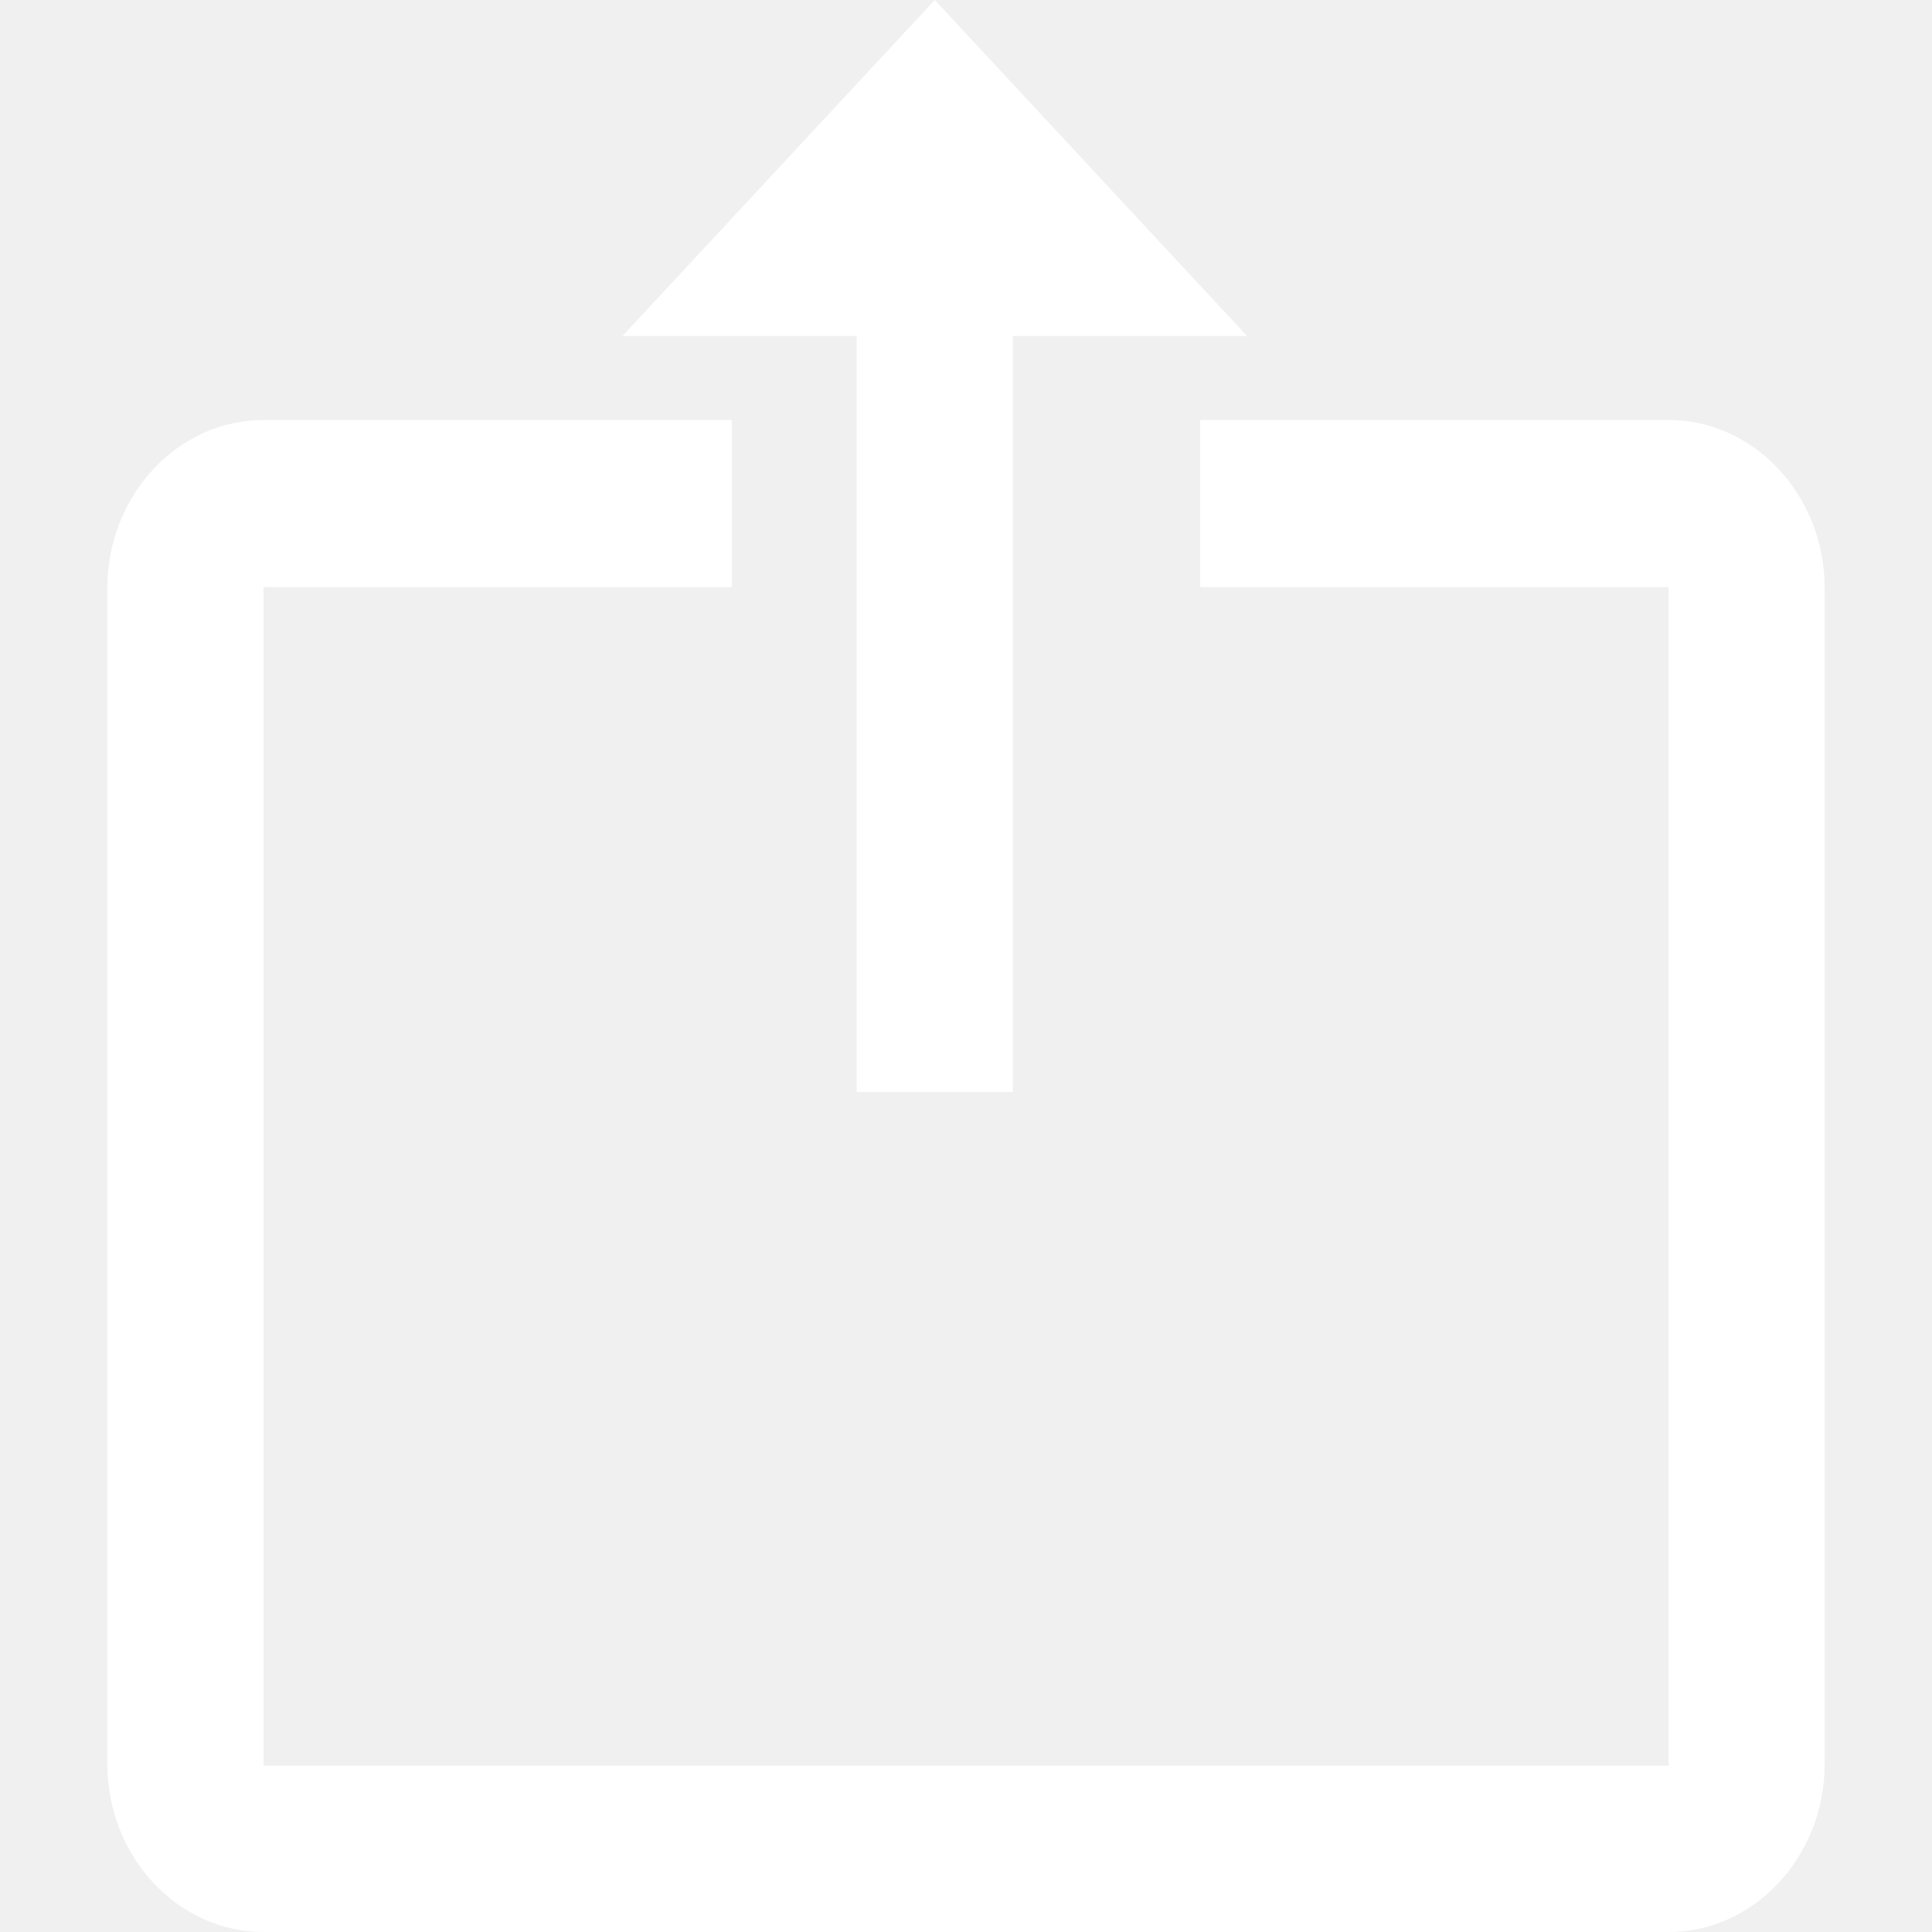
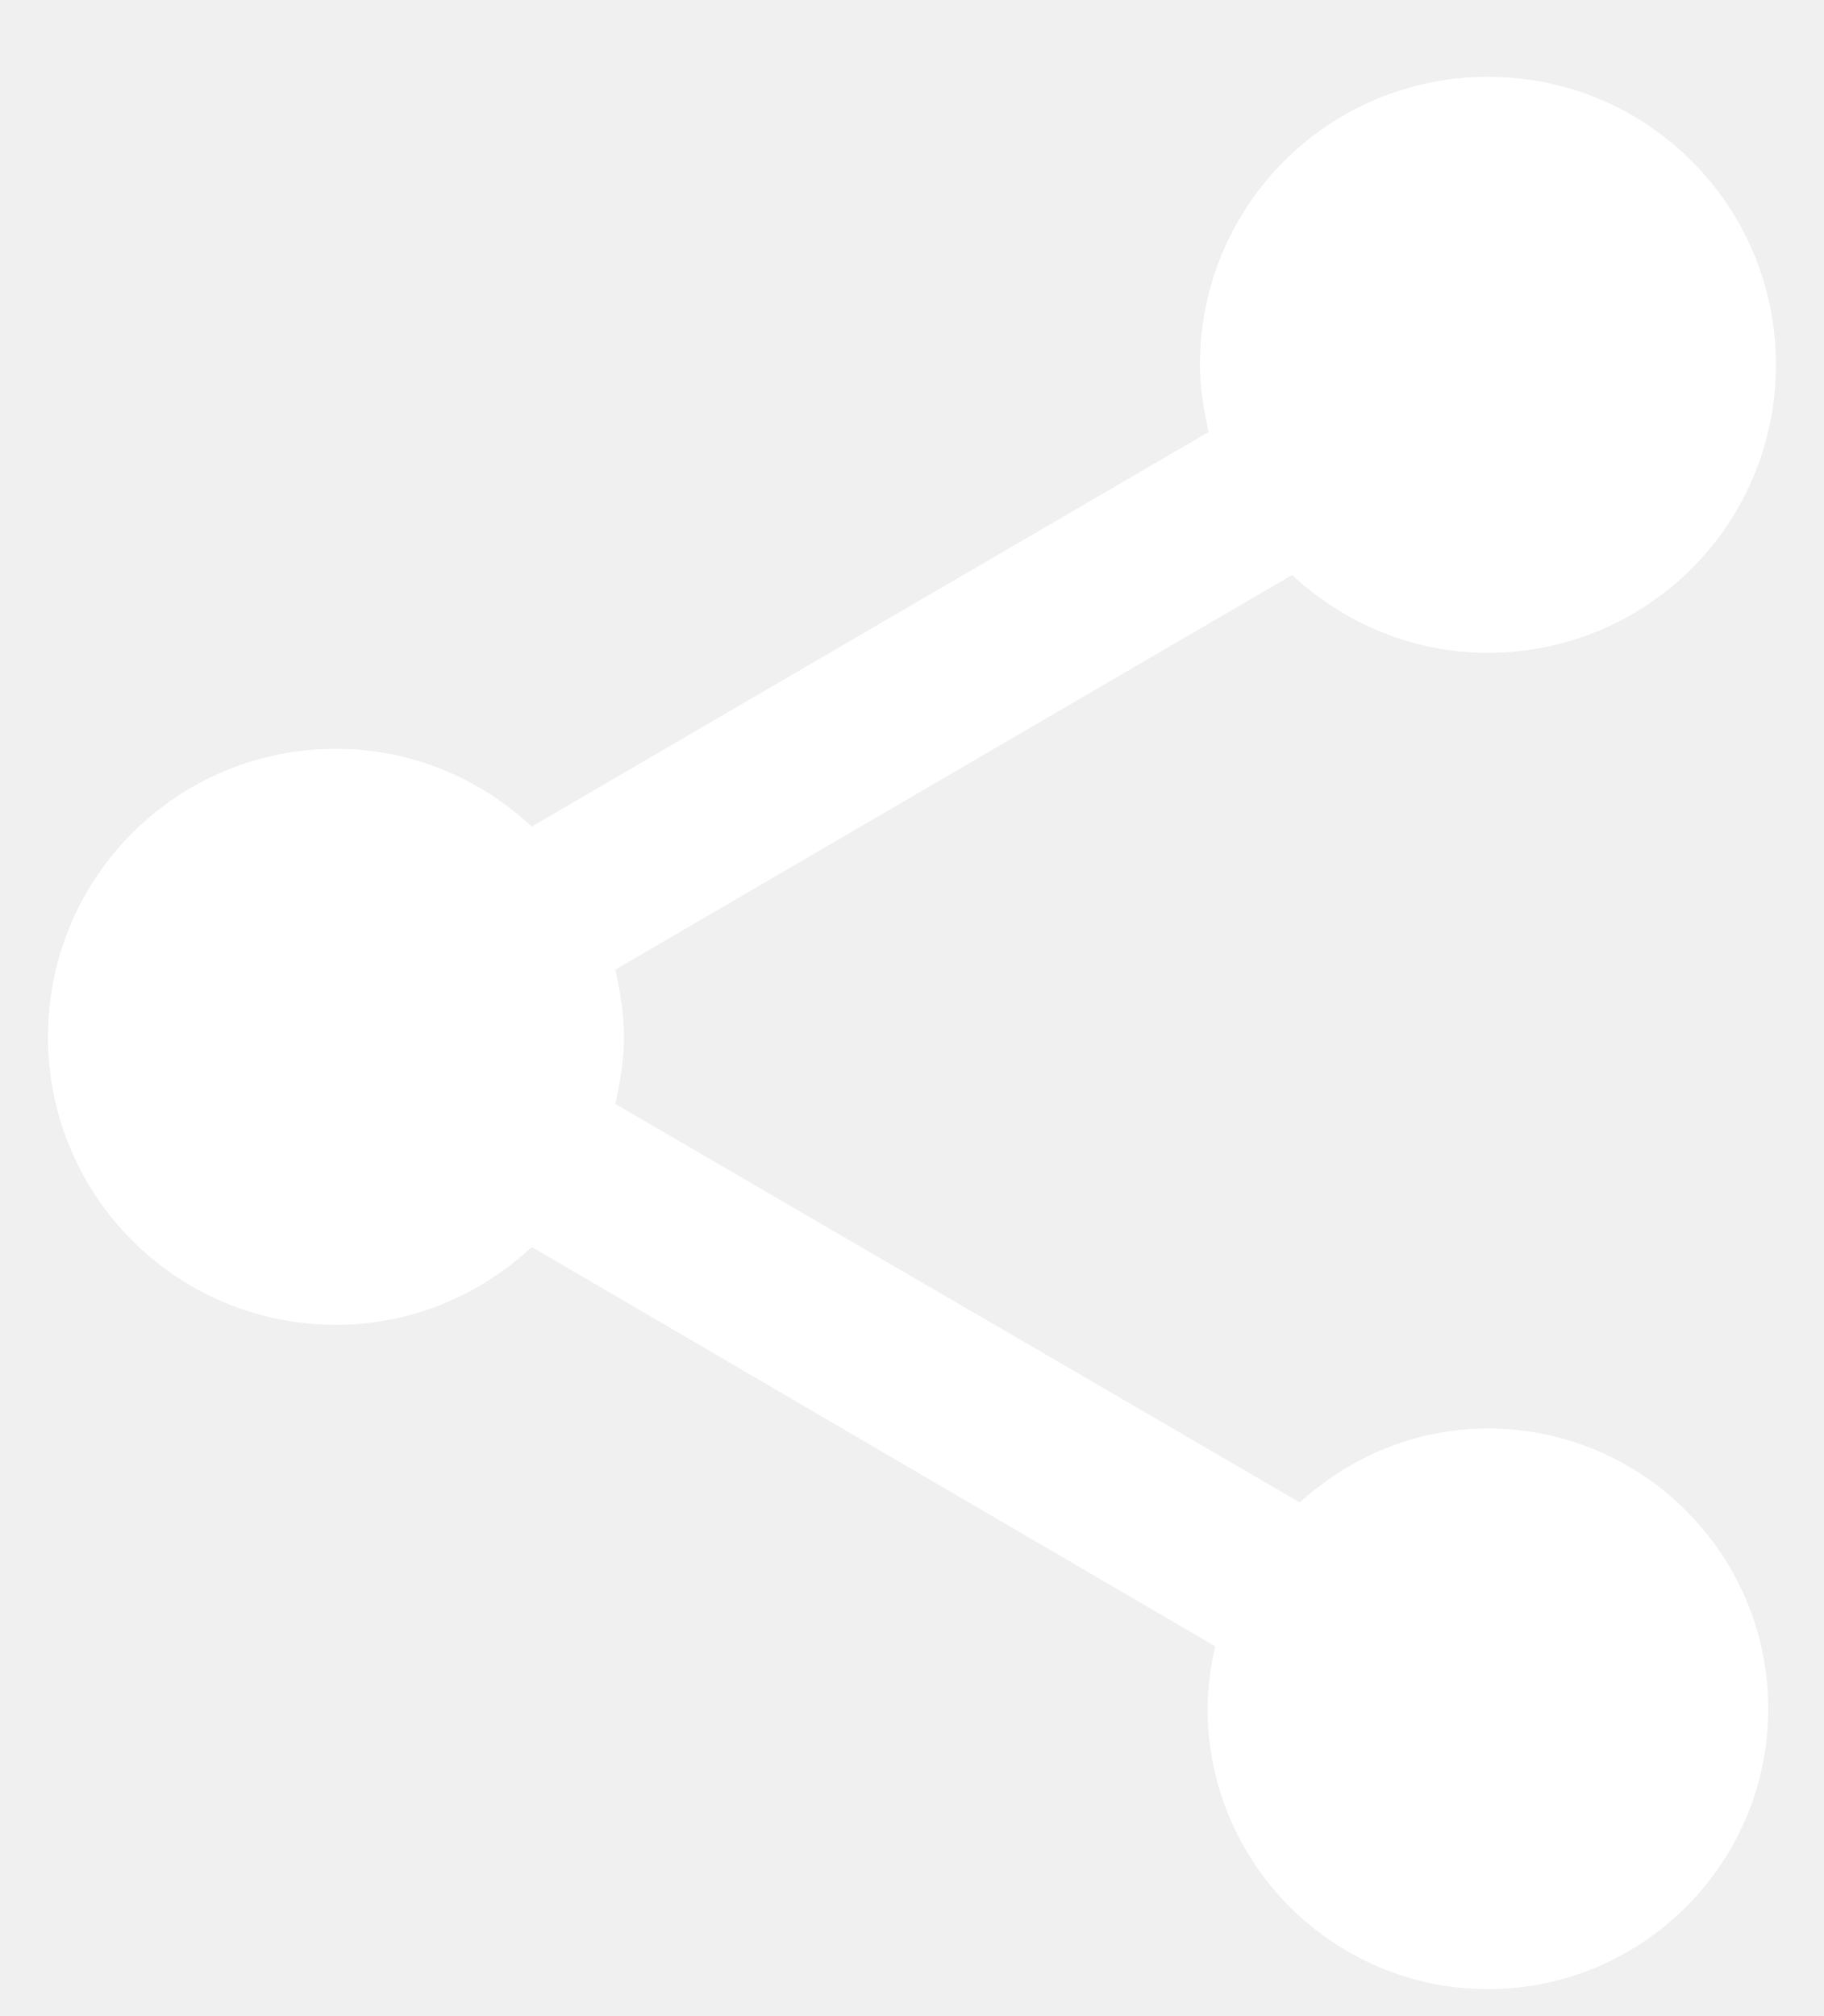
- <svg xmlns="http://www.w3.org/2000/svg" width="24" height="24" viewBox="0 0 16 18" fill="none">
-   <path fill-rule="evenodd" clip-rule="evenodd" d="M7.709 0L10.618 3.13H8.436V10.174H6.982V3.13H4.8L7.709 0ZM14.546 3.913H10.182V5.47H14.546V16.45H1.455V5.47H5.818V3.913H1.455C0.655 3.913 0 4.617 0 5.478V16.435C0 17.296 0.655 18 1.455 18H14.546C15.345 18 16 17.296 16 16.435V5.478C16 4.617 15.345 3.913 14.546 3.913V3.913Z" fill="white" />
+ <svg xmlns="http://www.w3.org/2000/svg" fill="none" height="21" viewBox="0 0 19 21" width="19">
+   <path d="m15.5 14.88c-.76 0-1.44.3-1.96.77l-7.13-4.15c.05-.23.09-.46.09-.7s-.04-.47-.09-.7l7.05-4.11c.54.5 1.25.81 2.04.81 1.66 0 3-1.34 3-3s-1.34-3-3-3-3 1.34-3 3c0 .24.04.47.09.7l-7.05 4.11c-.54-.5-1.25-.81-2.04-.81-1.66 0-3 1.34-3 3s1.34 3 3 3c.79 0 1.5-.31 2.04-.81l7.12 4.16c-.05.21-.08.43-.08.65 0 1.61 1.31 2.92 2.92 2.92s2.92-1.31 2.92-2.92-1.31-2.92-2.92-2.92z" fill="#fff" />
</svg>
